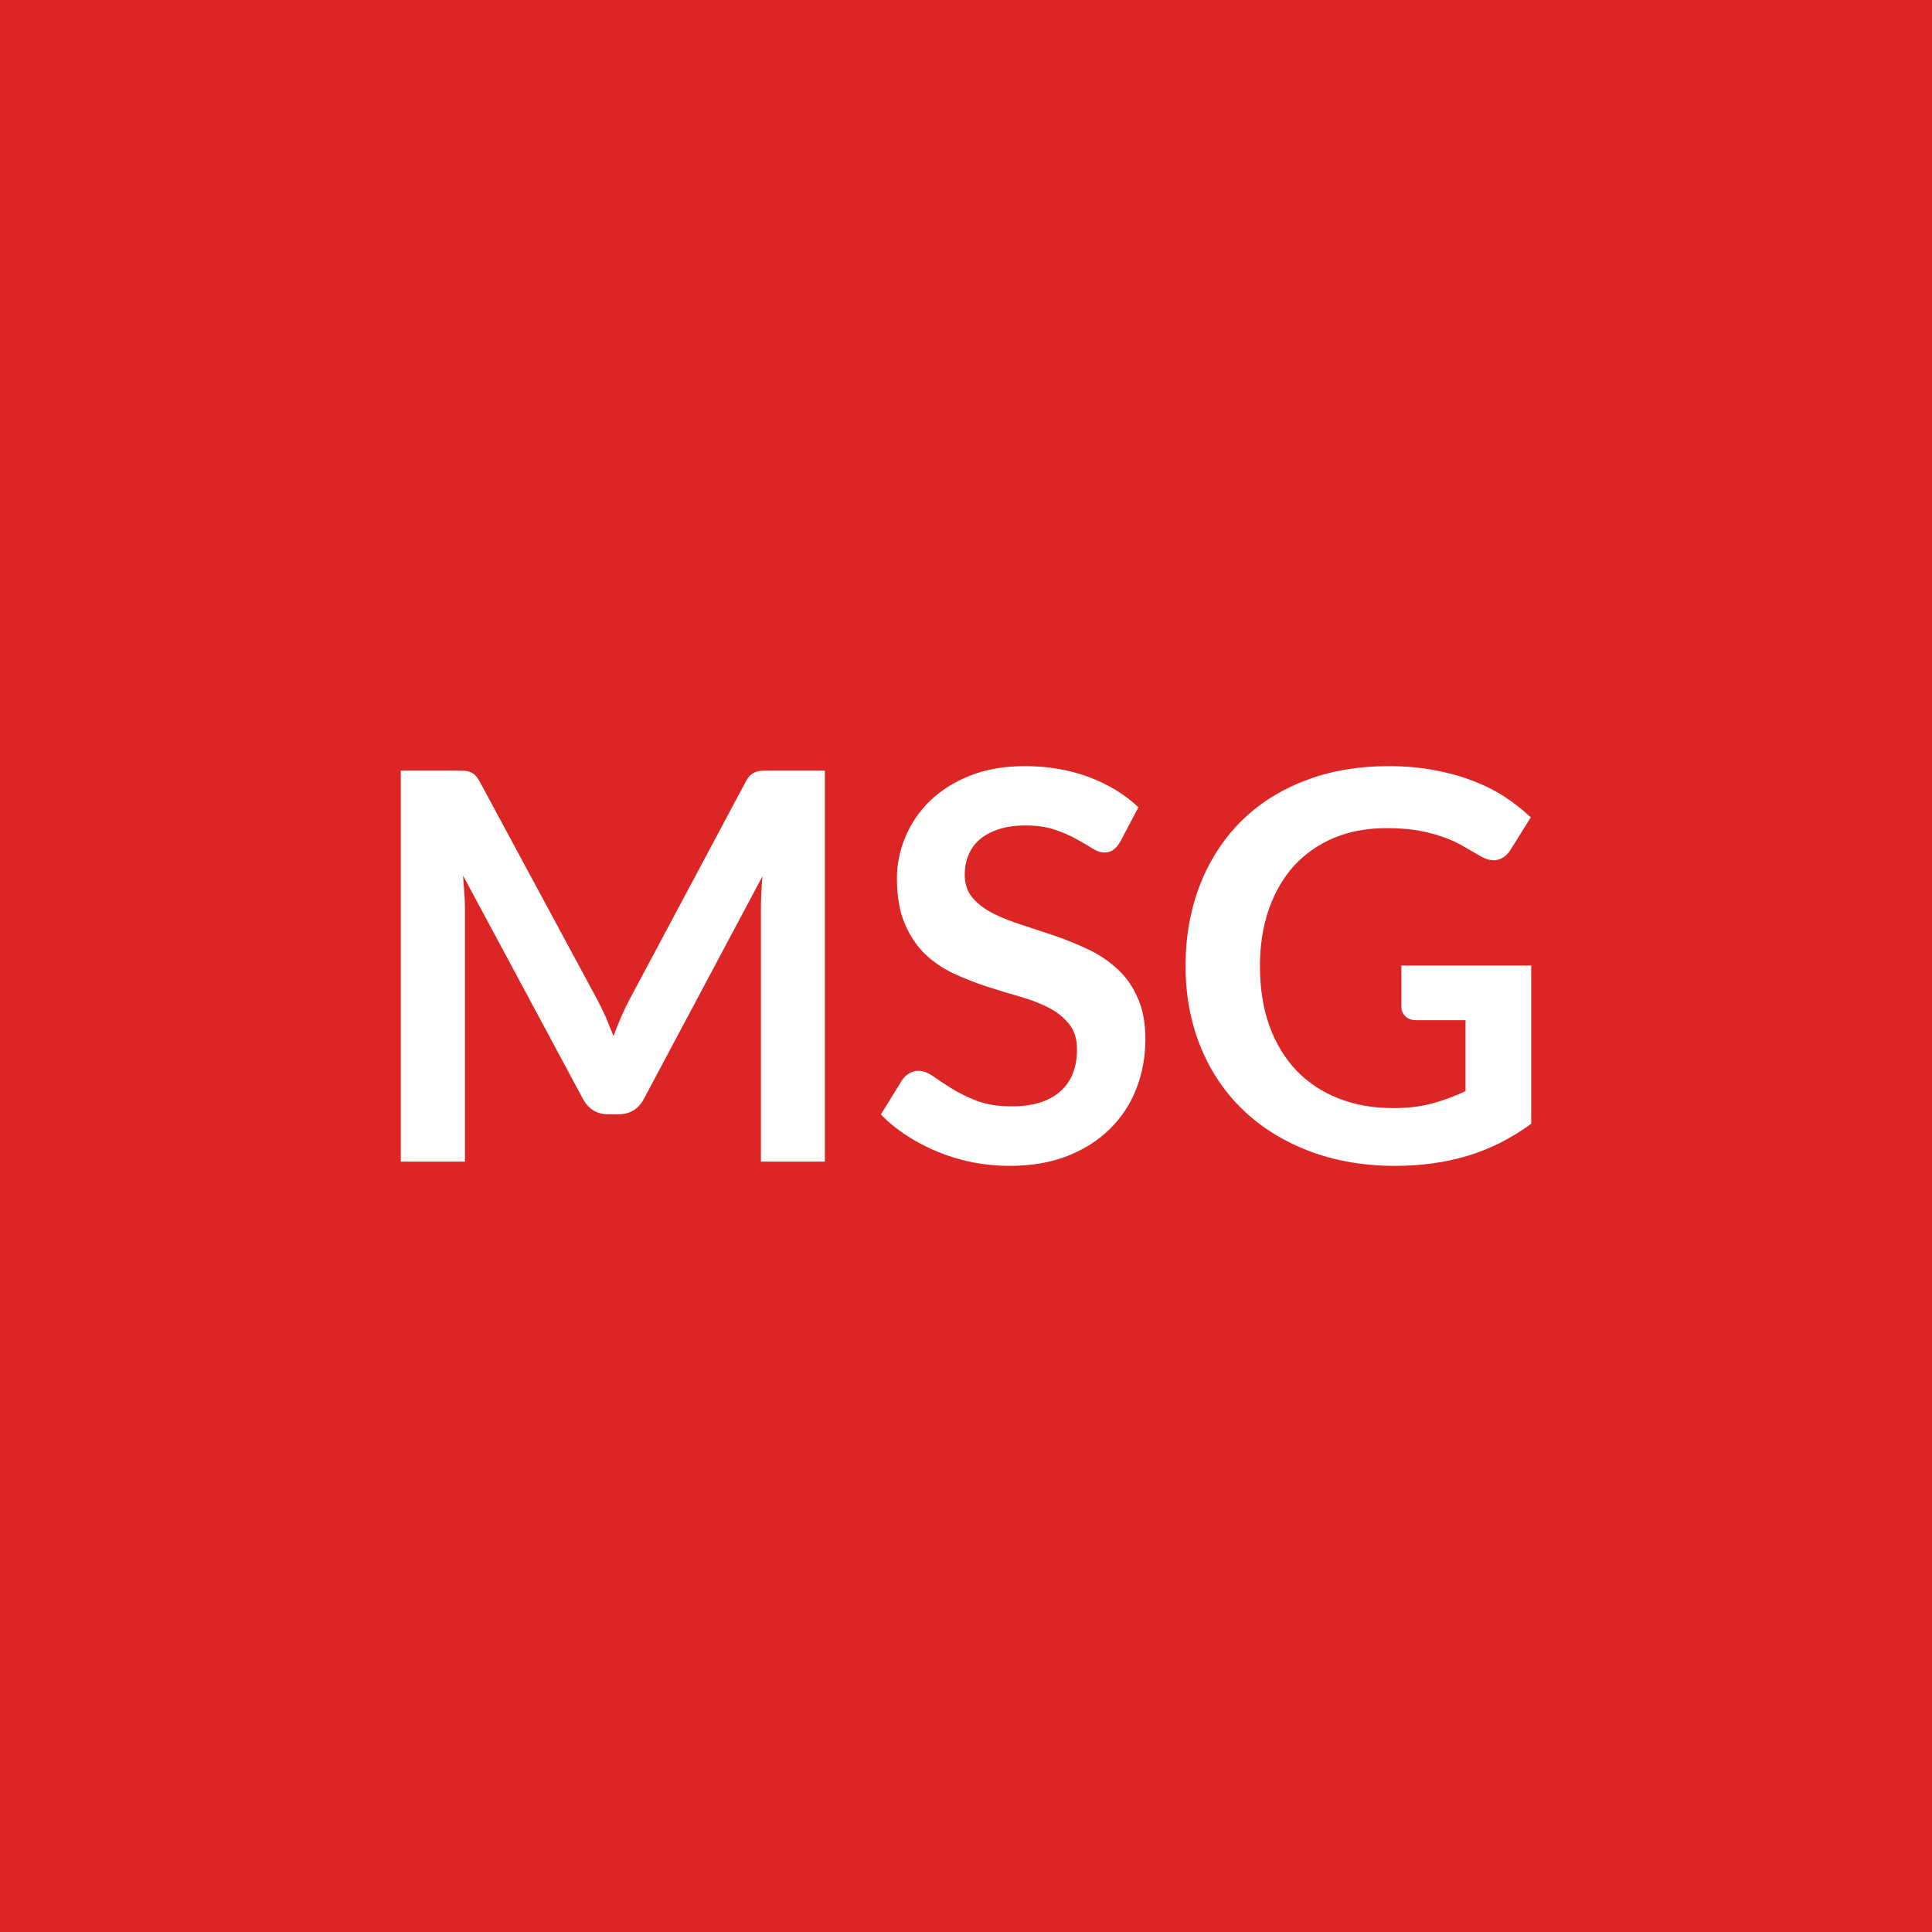
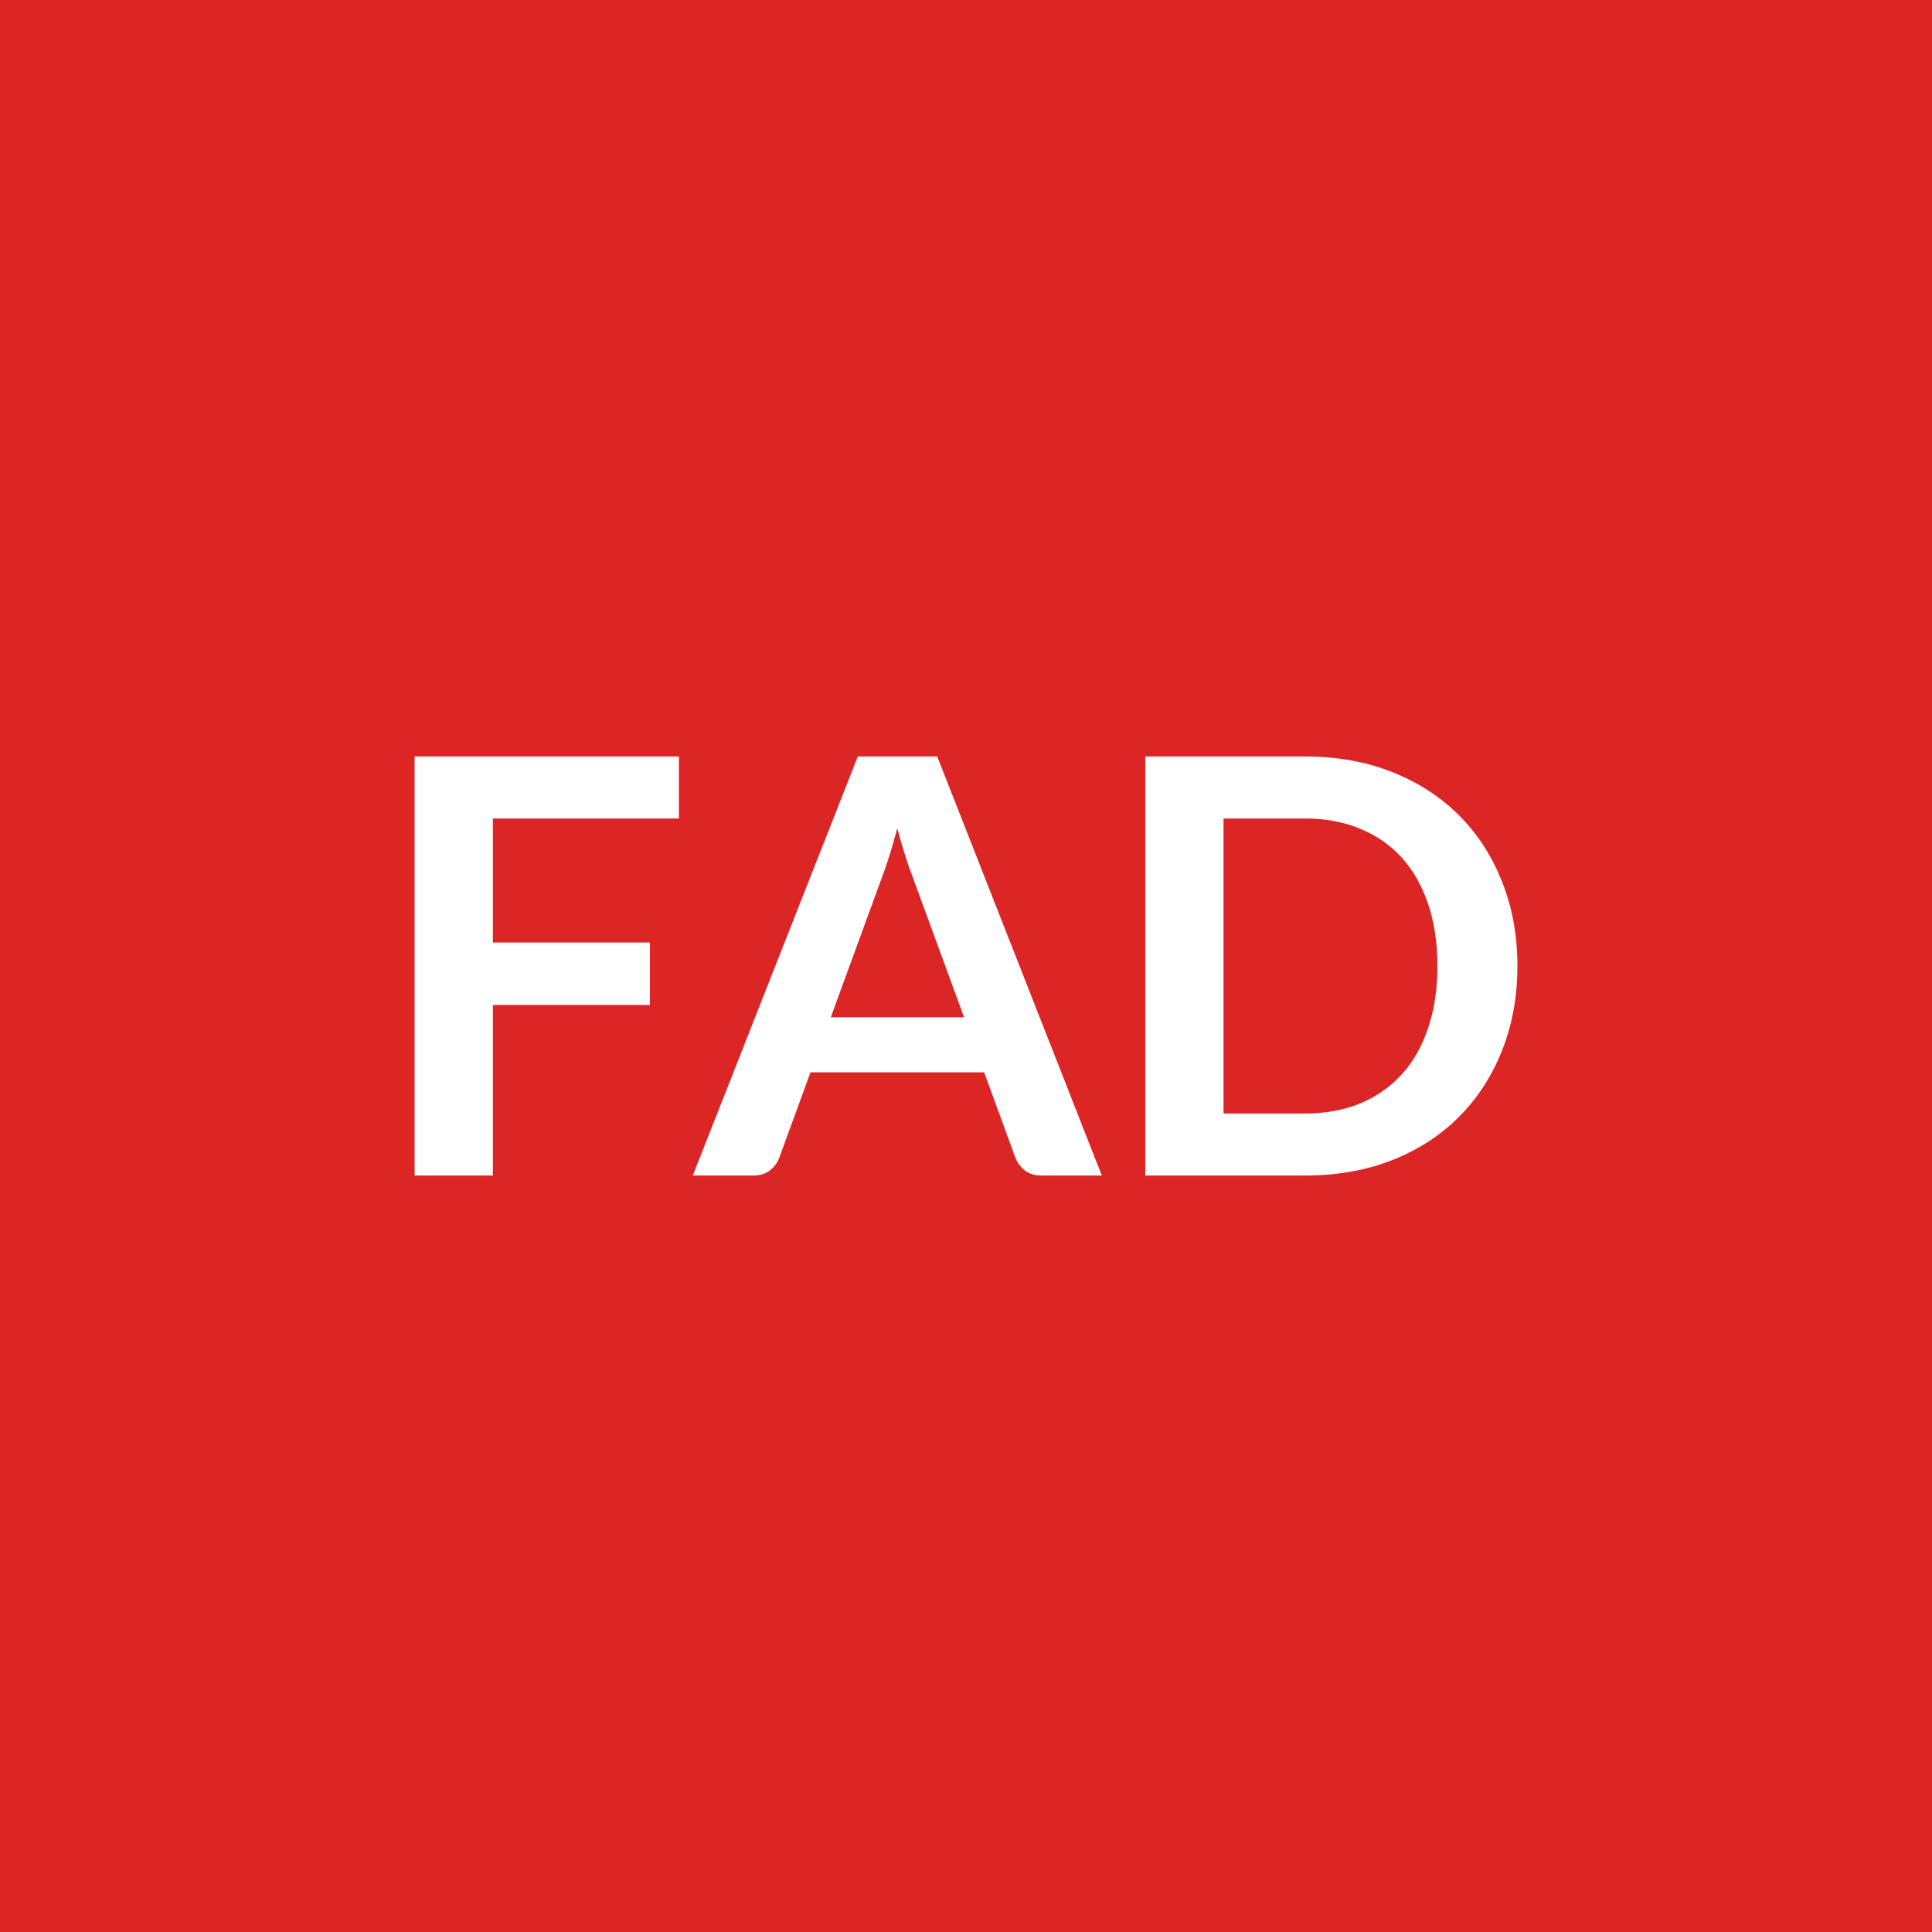
<svg xmlns="http://www.w3.org/2000/svg" width="100" height="100" viewBox="0 0 100 100">
  <rect width="100%" height="100%" fill="#dc2626" />
-   <path fill="#ffffff" d="M39.855 39.885h2.84v20.24h-3.31v-13.08q0-.78.08-1.69l-6.12 11.49q-.43.83-1.33.83h-.53q-.9 0-1.33-.83l-6.19-11.53q.04.46.07.91t.03.82v13.08h-3.32v-20.24h2.84q.25 0 .44.01.18.01.33.07.14.06.26.18.12.13.23.34l6.06 11.24q.24.45.45.92.2.48.4.98.19-.51.4-1 .21-.48.45-.93l5.98-11.21q.11-.21.23-.34.13-.12.28-.18t.33-.07.43-.01m19.07 1.9-.94 1.78q-.17.29-.36.42-.18.14-.46.14-.3 0-.64-.22t-.82-.48q-.48-.27-1.11-.48-.64-.22-1.51-.22-.78 0-1.37.19t-.99.52q-.4.34-.59.81-.2.47-.2 1.03 0 .71.4 1.19.4.47 1.06.81.66.33 1.5.6t1.72.57 1.72.7 1.5 1.01q.66.6 1.05 1.49.4.88.4 2.14 0 1.37-.47 2.57-.46 1.19-1.37 2.08-.9.89-2.2 1.4t-2.98.51q-.97 0-1.91-.18-.94-.19-1.8-.54t-1.61-.84q-.76-.49-1.35-1.1l1.11-1.8q.14-.2.36-.33.23-.13.48-.13.35 0 .75.28.41.29.97.64t1.31.64q.75.28 1.8.28 1.61 0 2.49-.76t.88-2.19q0-.8-.4-1.3-.4-.51-1.05-.85-.66-.34-1.5-.58t-1.71-.52-1.71-.67-1.5-1.02q-.65-.63-1.05-1.58-.4-.94-.4-2.33 0-1.1.44-2.15t1.28-1.87q.84-.81 2.07-1.3t2.83-.49q1.79 0 3.3.56t2.58 1.57m13.61 8.19h6.72v8.19q-1.54 1.13-3.29 1.66-1.74.52-3.73.52-2.47 0-4.48-.77t-3.43-2.14-2.19-3.27q-.77-1.91-.77-4.16 0-2.28.74-4.19.74-1.9 2.1-3.27 1.37-1.38 3.32-2.13 1.94-.76 4.36-.76 1.23 0 2.31.2 1.07.19 1.98.54.92.34 1.68.83.75.49 1.38 1.08l-1.07 1.71q-.26.4-.66.49-.41.09-.89-.2-.46-.27-.92-.53-.46-.27-1.03-.46-.56-.2-1.27-.33-.71-.12-1.63-.12-1.5 0-2.71.5-1.21.51-2.07 1.44-.85.94-1.31 2.26-.46 1.31-.46 2.94 0 1.73.49 3.1.5 1.36 1.4 2.31.91.94 2.18 1.44t2.84.5q1.12 0 2-.24.89-.24 1.73-.64v-3.67h-2.55q-.37 0-.57-.21-.2-.2-.2-.49z" />
+   <path fill="#ffffff" d="M35.14 42.365h-9.63v6.42h8.13v3.23h-8.13v8.83h-4.05v-21.69h13.68zM43 52.655h6.9l-2.64-7.21q-.19-.48-.4-1.14t-.42-1.43q-.2.77-.41 1.43-.21.67-.4 1.16zm5.51-13.5 8.52 21.69h-3.12q-.53 0-.86-.26-.33-.27-.49-.65l-1.62-4.43h-8.99l-1.62 4.43q-.12.34-.46.63-.35.28-.86.28h-3.15l8.54-21.69zm30.03 10.85q0 2.38-.8 4.38-.79 1.99-2.23 3.43t-3.47 2.24q-2.02.79-4.5.79h-8.26v-21.69h8.26q2.48 0 4.5.8 2.03.8 3.47 2.24 1.44 1.43 2.23 3.43.8 1.99.8 4.38m-4.14 0q0-1.79-.48-3.21-.47-1.41-1.36-2.4-.89-.98-2.16-1.5-1.27-.53-2.86-.53h-4.21v15.27h4.21q1.59 0 2.86-.52 1.27-.53 2.16-1.51t1.36-2.4q.48-1.42.48-3.2" />
</svg>
